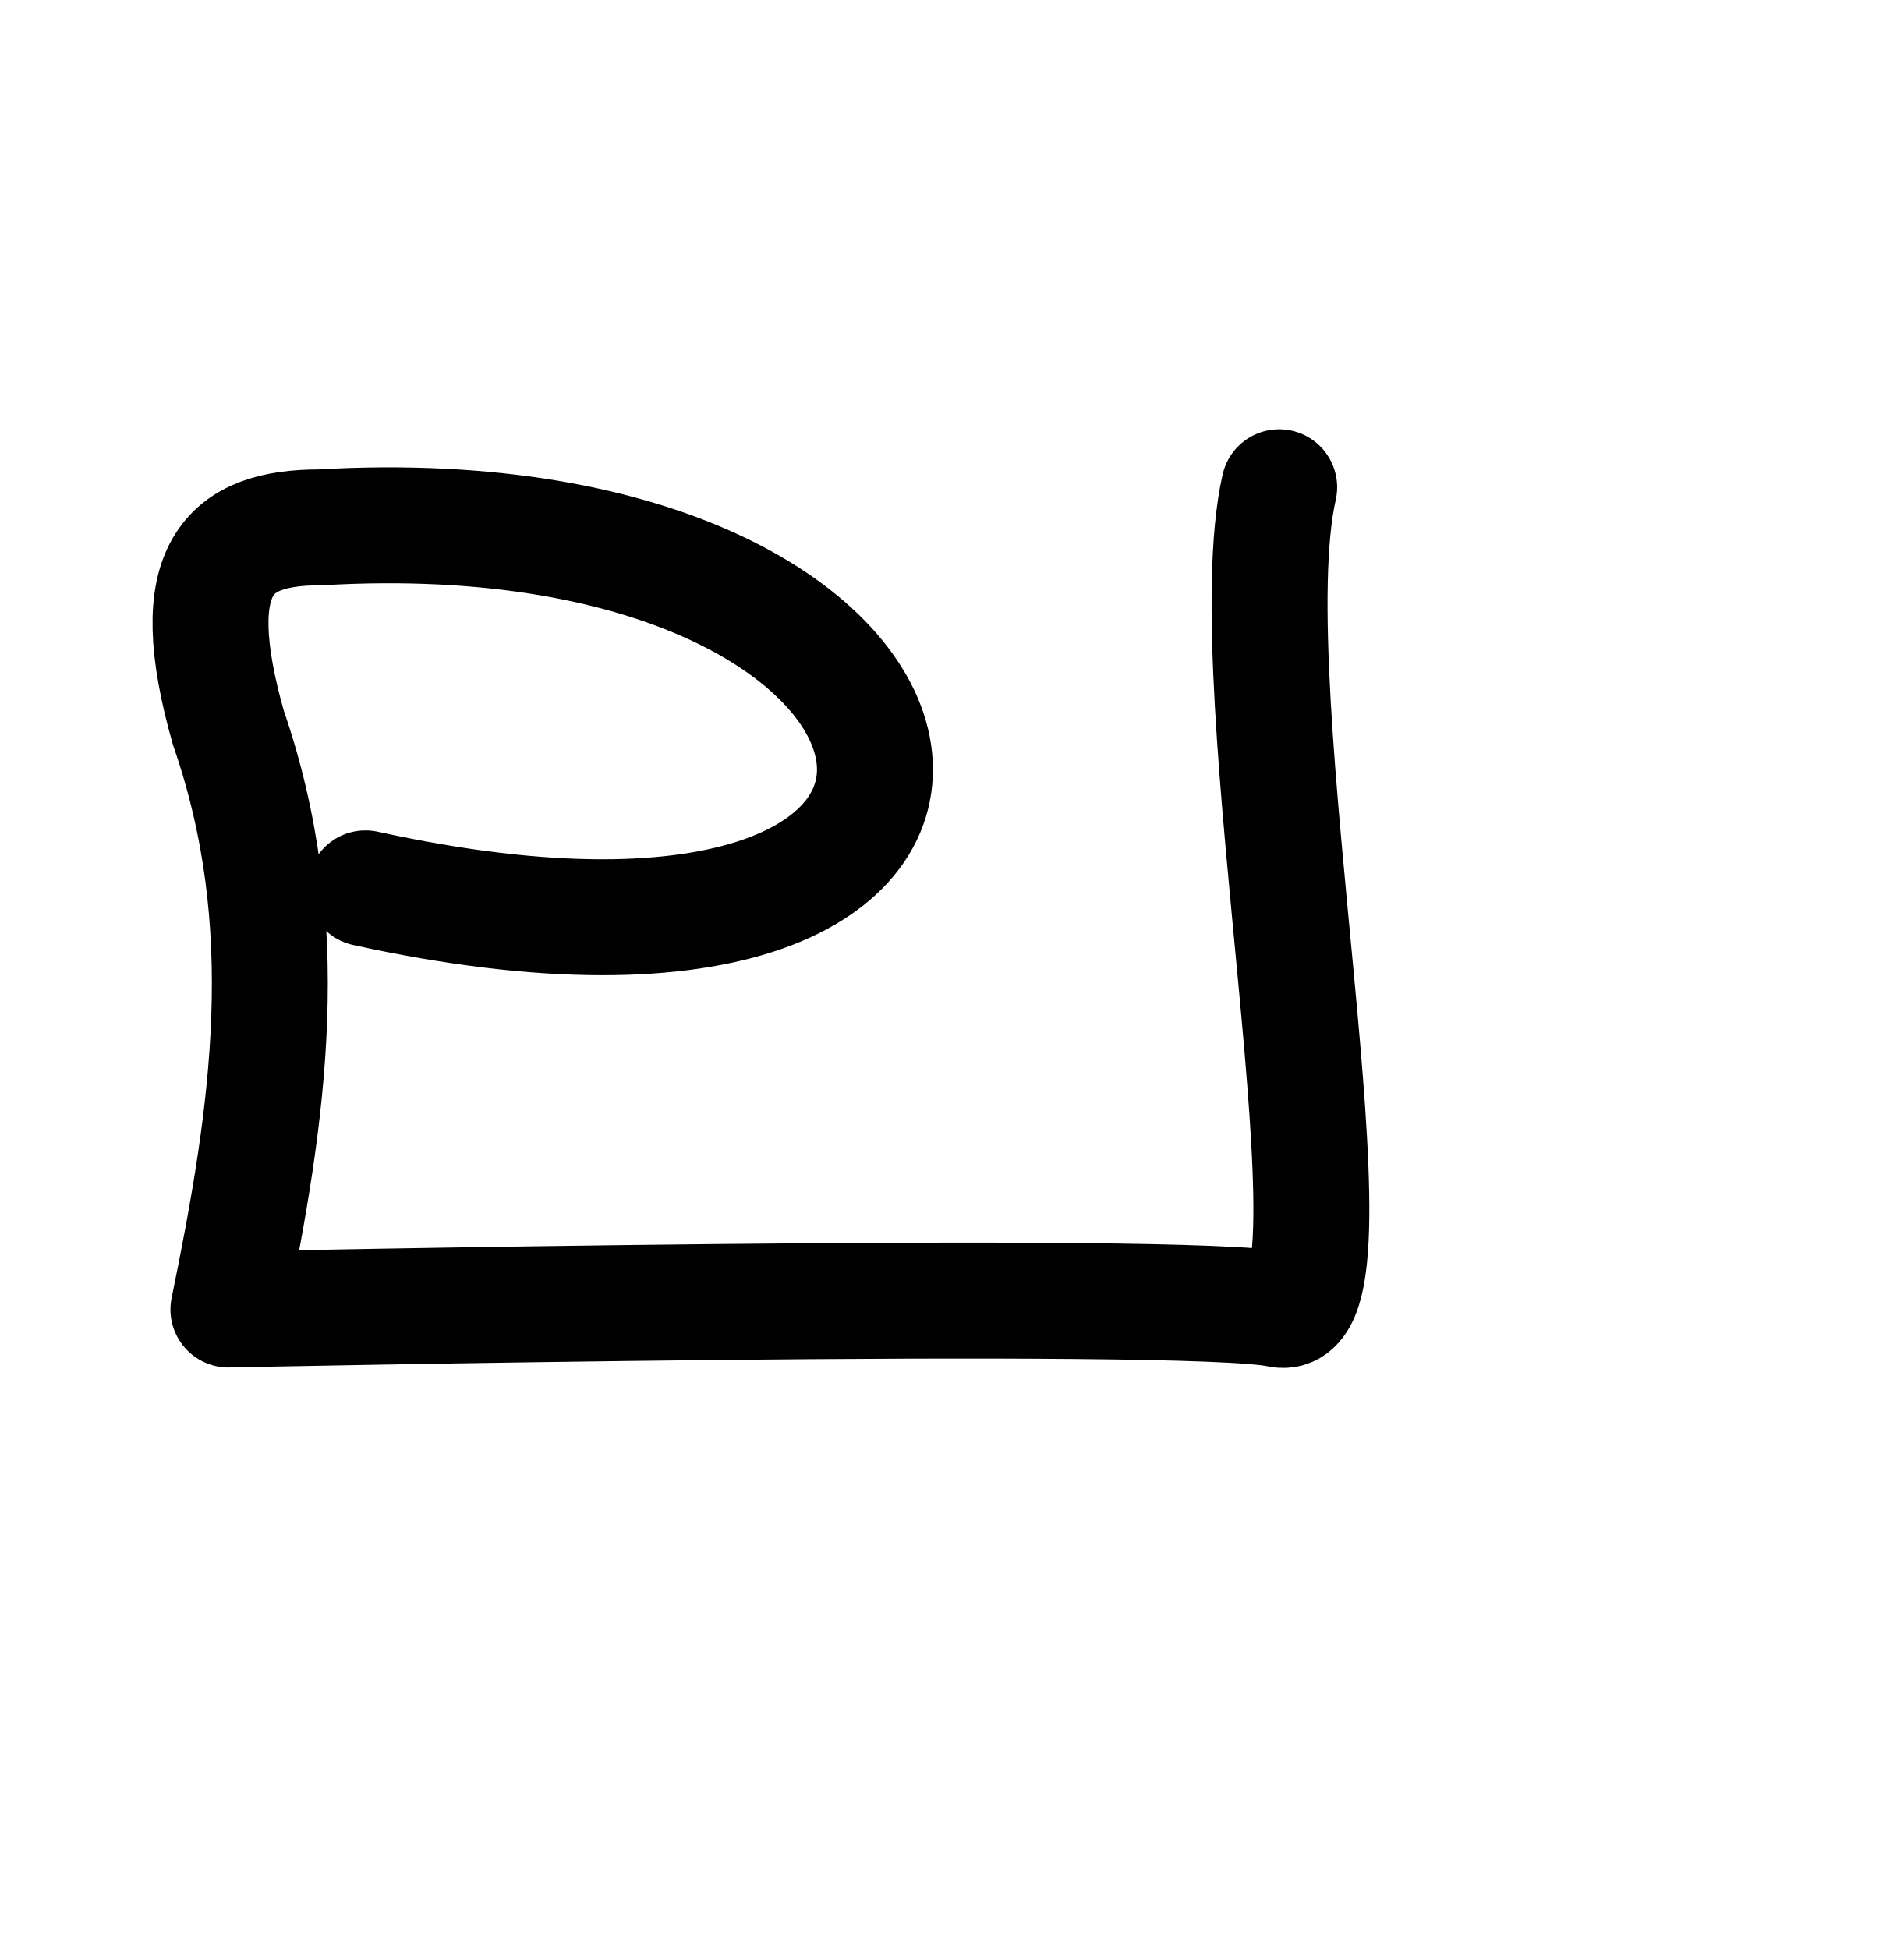
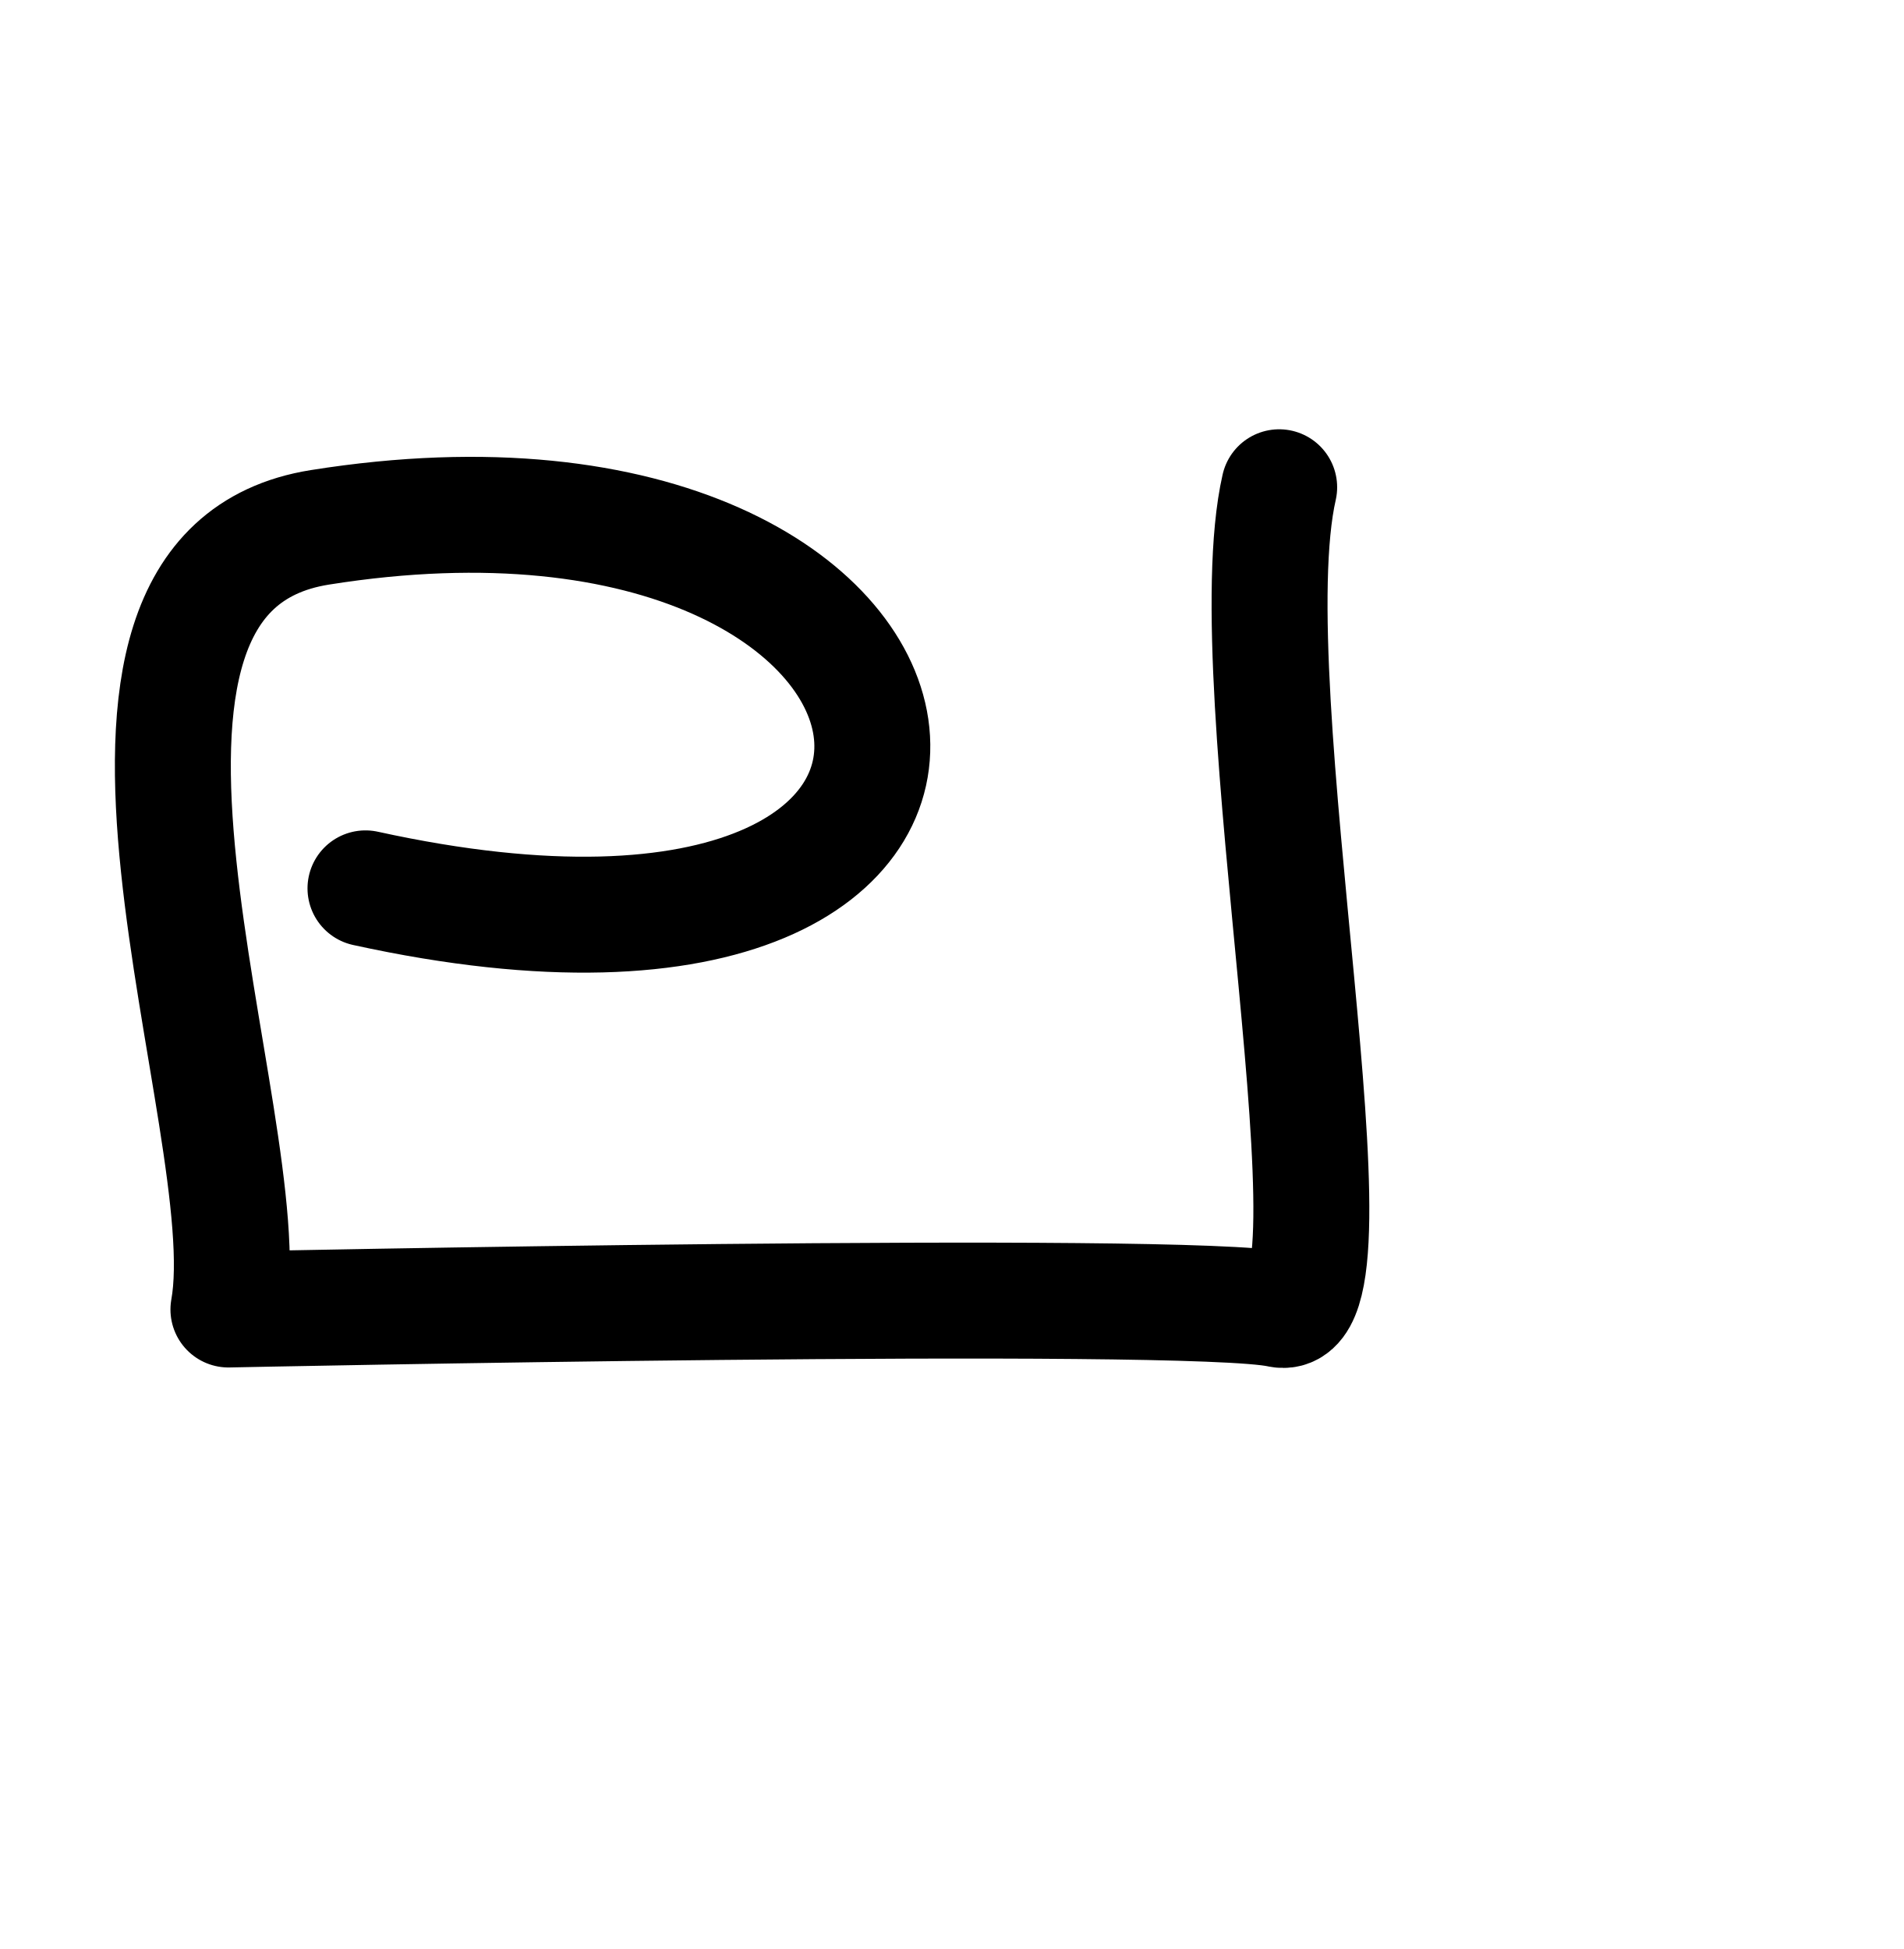
<svg xmlns="http://www.w3.org/2000/svg" width="2000" height="2048" id="svg2992" version="1.1">
  <defs id="defs5498" />
  <g id="layer1" transform="translate(0,1048)">
-     <path style="fill:none;stroke:#000000;stroke-width:121.817;stroke-linecap:round;stroke-linejoin:round;stroke-miterlimit:4;stroke-opacity:1;stroke-dasharray:none" d="M 384,-114.523 C 1152,54.067 1056,-536 336,-493.852 c -96,0 -144,42.148 -96,210.738 71.65,206.948 42.617,403.99 0,611.141 0,0 1008,-21.074 1104,0 96,21.074 -48,-653.289 0,-864.027" id="path3874" />
+     <path style="fill:none;stroke:#000000;stroke-width:121.817;stroke-linecap:round;stroke-linejoin:round;stroke-miterlimit:4;stroke-dasharray:none;stroke-opacity:1" d="m 384,-114.523 c 768,168.591 664.236,-492.892 -48,-379.329 -302.627,48.253 -60.771,627.059 -96,821.879 0,0 1008,-21.074 1104,0 96,21.074 -48,-653.289 0,-864.027" id="path3874" />
  </g>
</svg>
